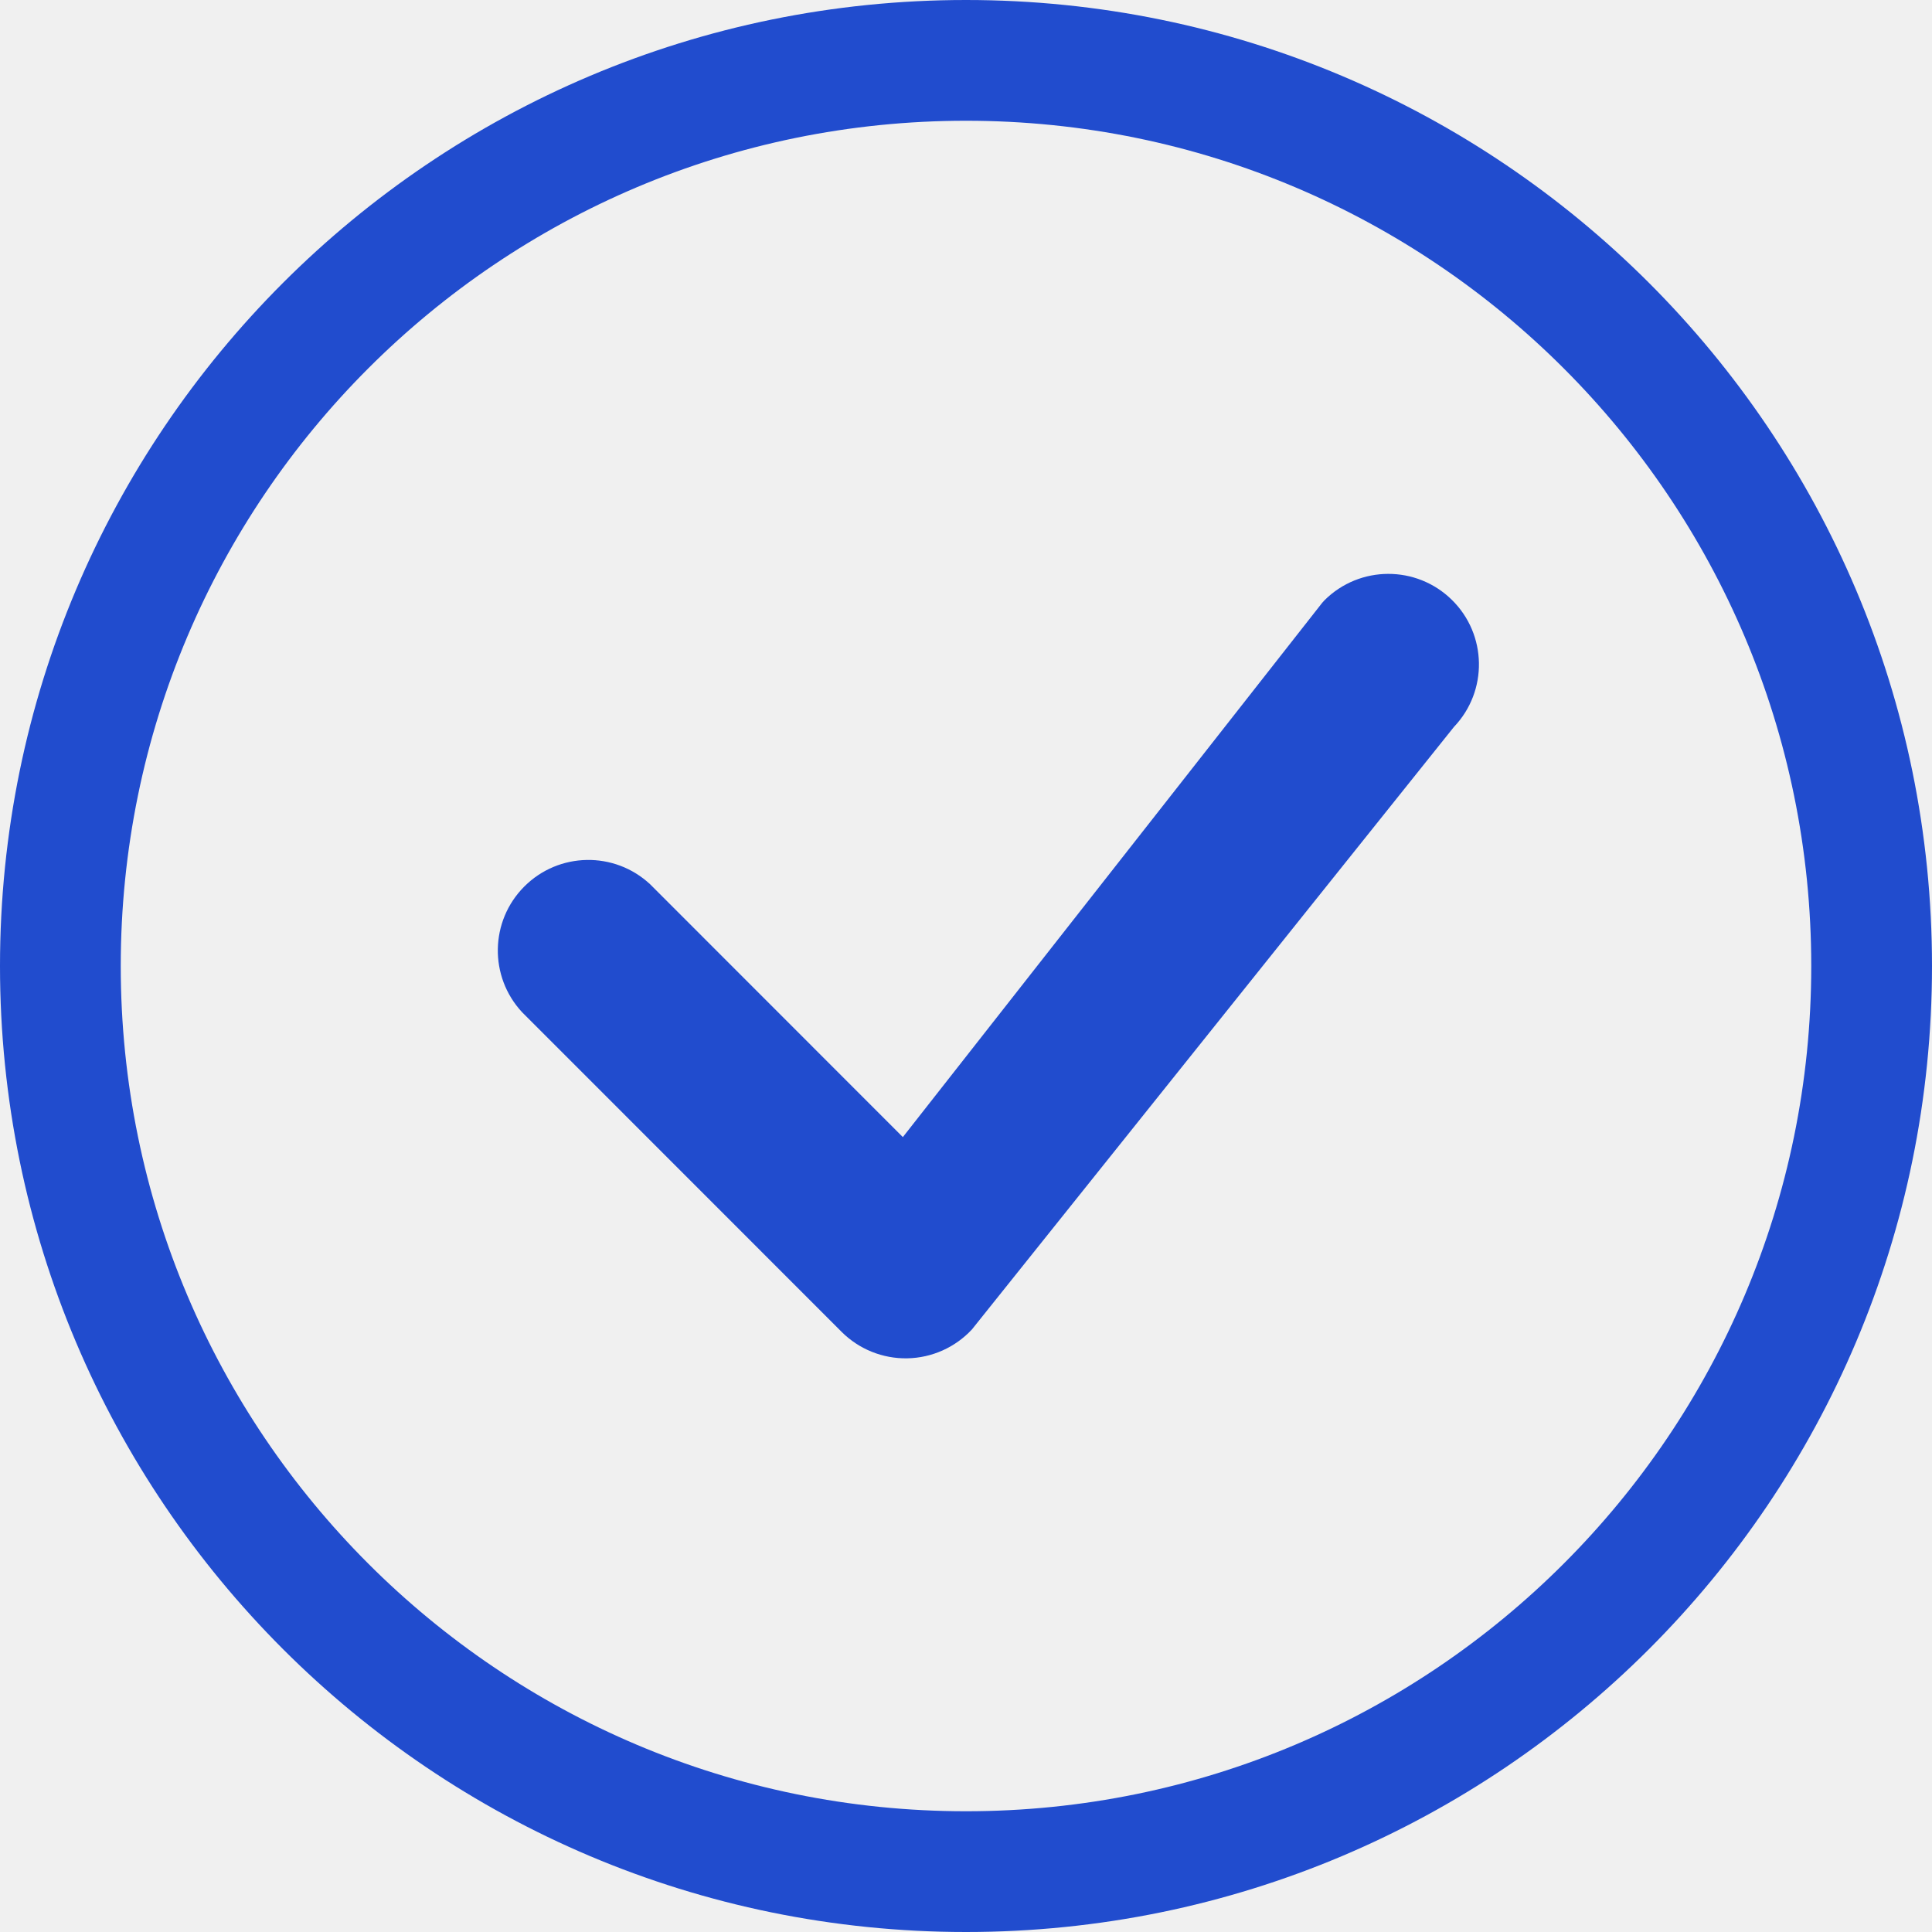
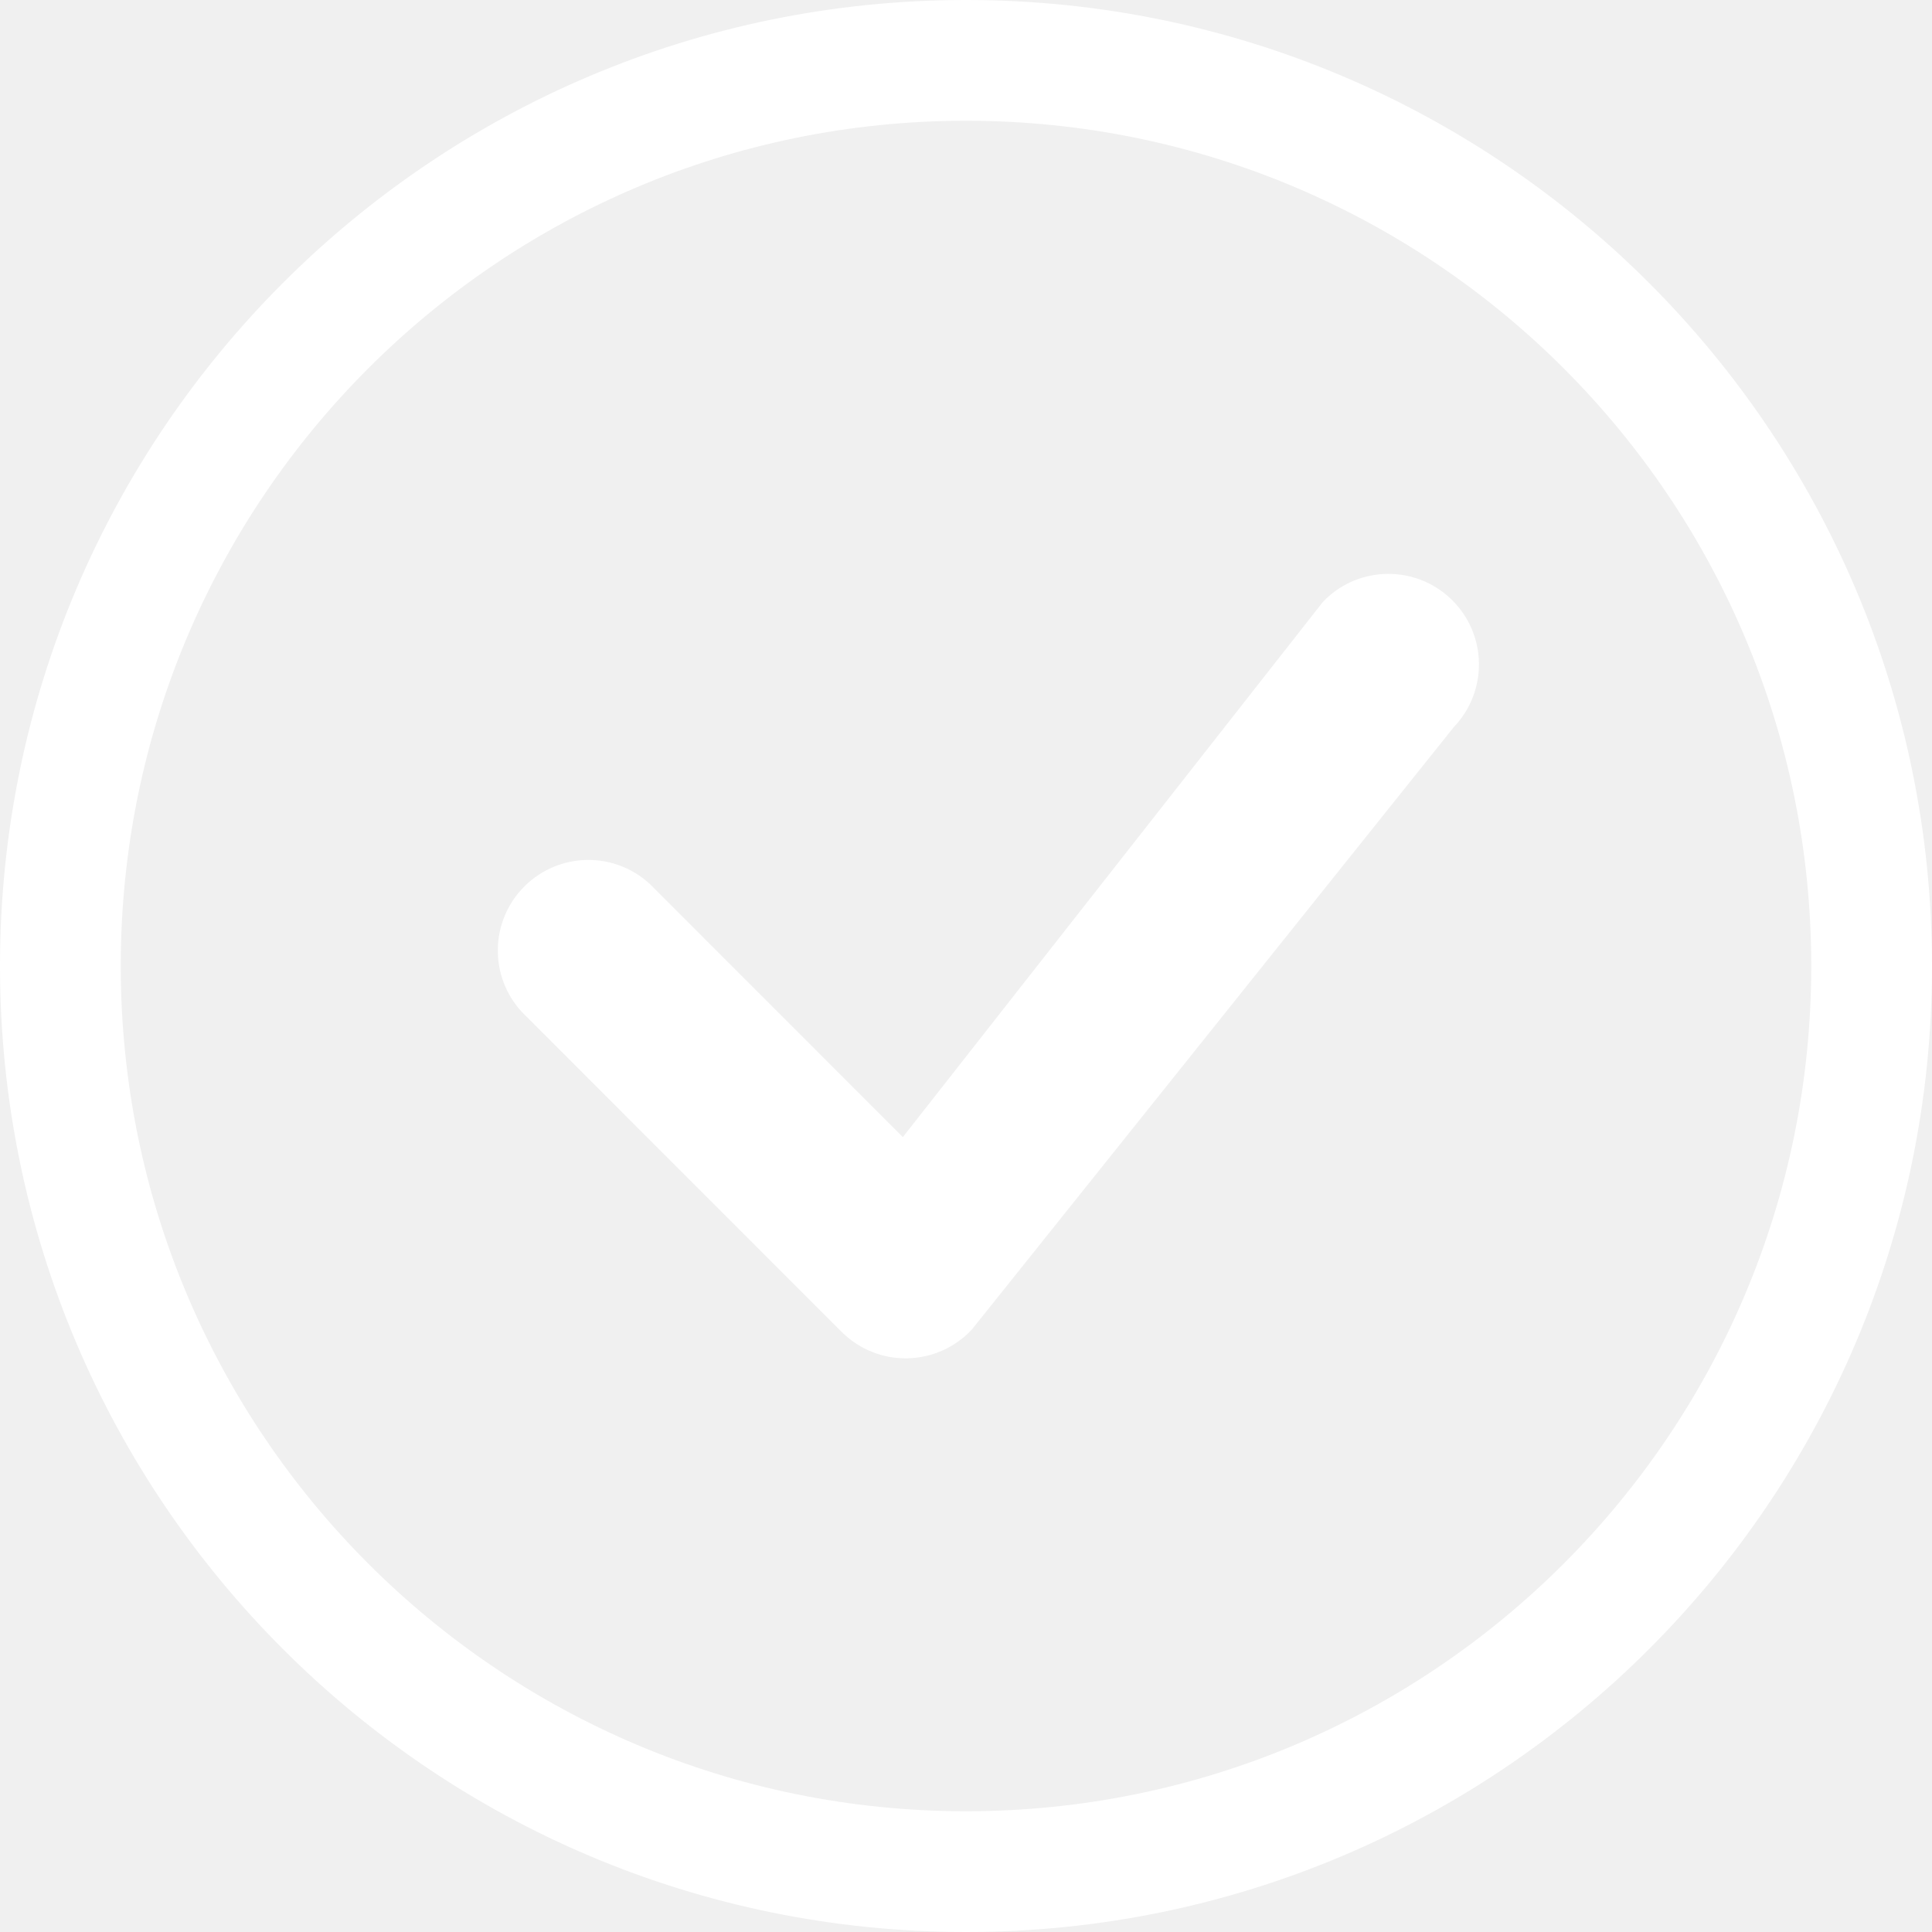
- <svg xmlns="http://www.w3.org/2000/svg" width="24" height="24" fill="#214cce" stroke-width="3" class="bi bi-check-circle" viewBox="0 0 16 16">
-   <path d="M8 15A7 7 0 1 1 8 1a7 7 0 0 1 0 14m0 1A8 8 0 1 0 8 0a8 8 0 0 0 0 16" fill="#214cce" stroke-width="3" />
-   <path d="m10.97 4.97-.02.022-3.473 4.425-2.093-2.094a.75.75 0 0 0-1.06 1.06L6.97 11.03a.75.75 0 0 0 1.079-.02l3.992-4.99a.75.75 0 0 0-1.071-1.05" fill="#214cce" stroke-width="3" />
+ <svg xmlns="http://www.w3.org/2000/svg" width="24" height="24" fill="#fff" stroke-width="3" class="bi bi-check-circle" viewBox="0 0 16 16">
+   <path d="M8 15A7 7 0 1 1 8 1a7 7 0 0 1 0 14m0 1A8 8 0 1 0 8 0a8 8 0 0 0 0 16" fill="#fff" stroke-width="3" />
+   <path d="m10.97 4.97-.02.022-3.473 4.425-2.093-2.094a.75.75 0 0 0-1.06 1.06L6.97 11.03a.75.75 0 0 0 1.079-.02l3.992-4.99a.75.75 0 0 0-1.071-1.05" fill="#fff" stroke-width="3" />
</svg>
